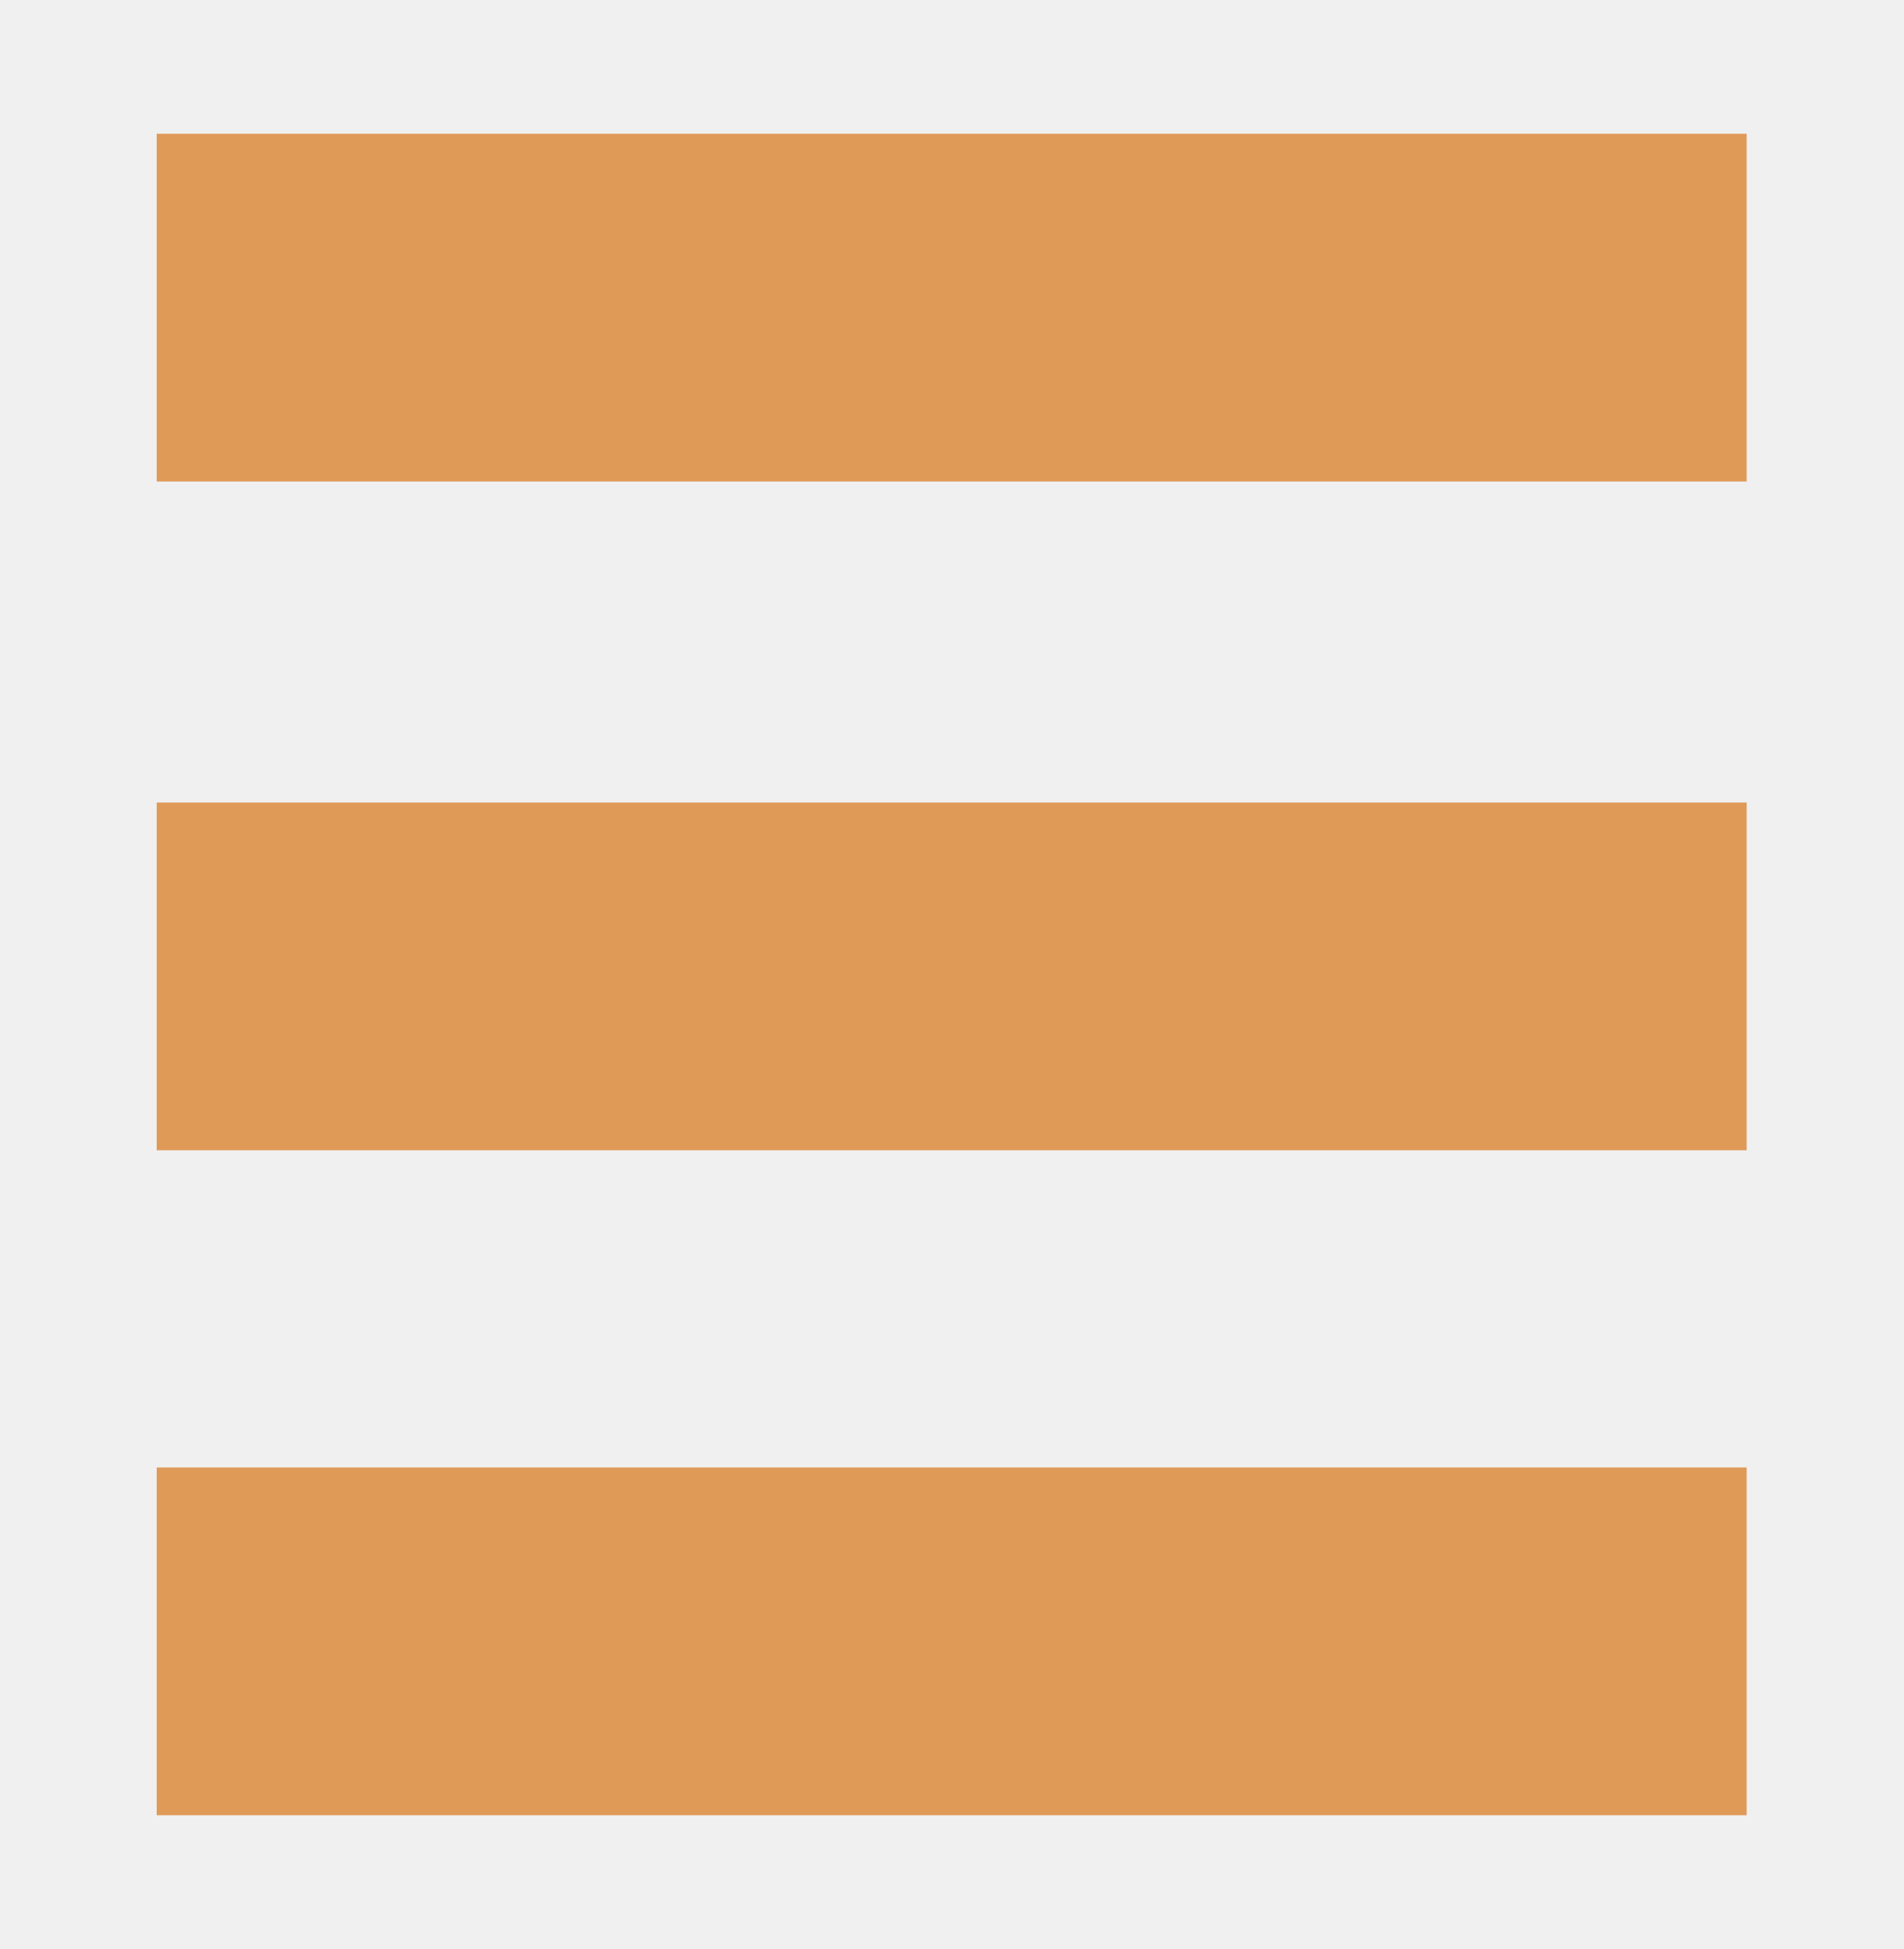
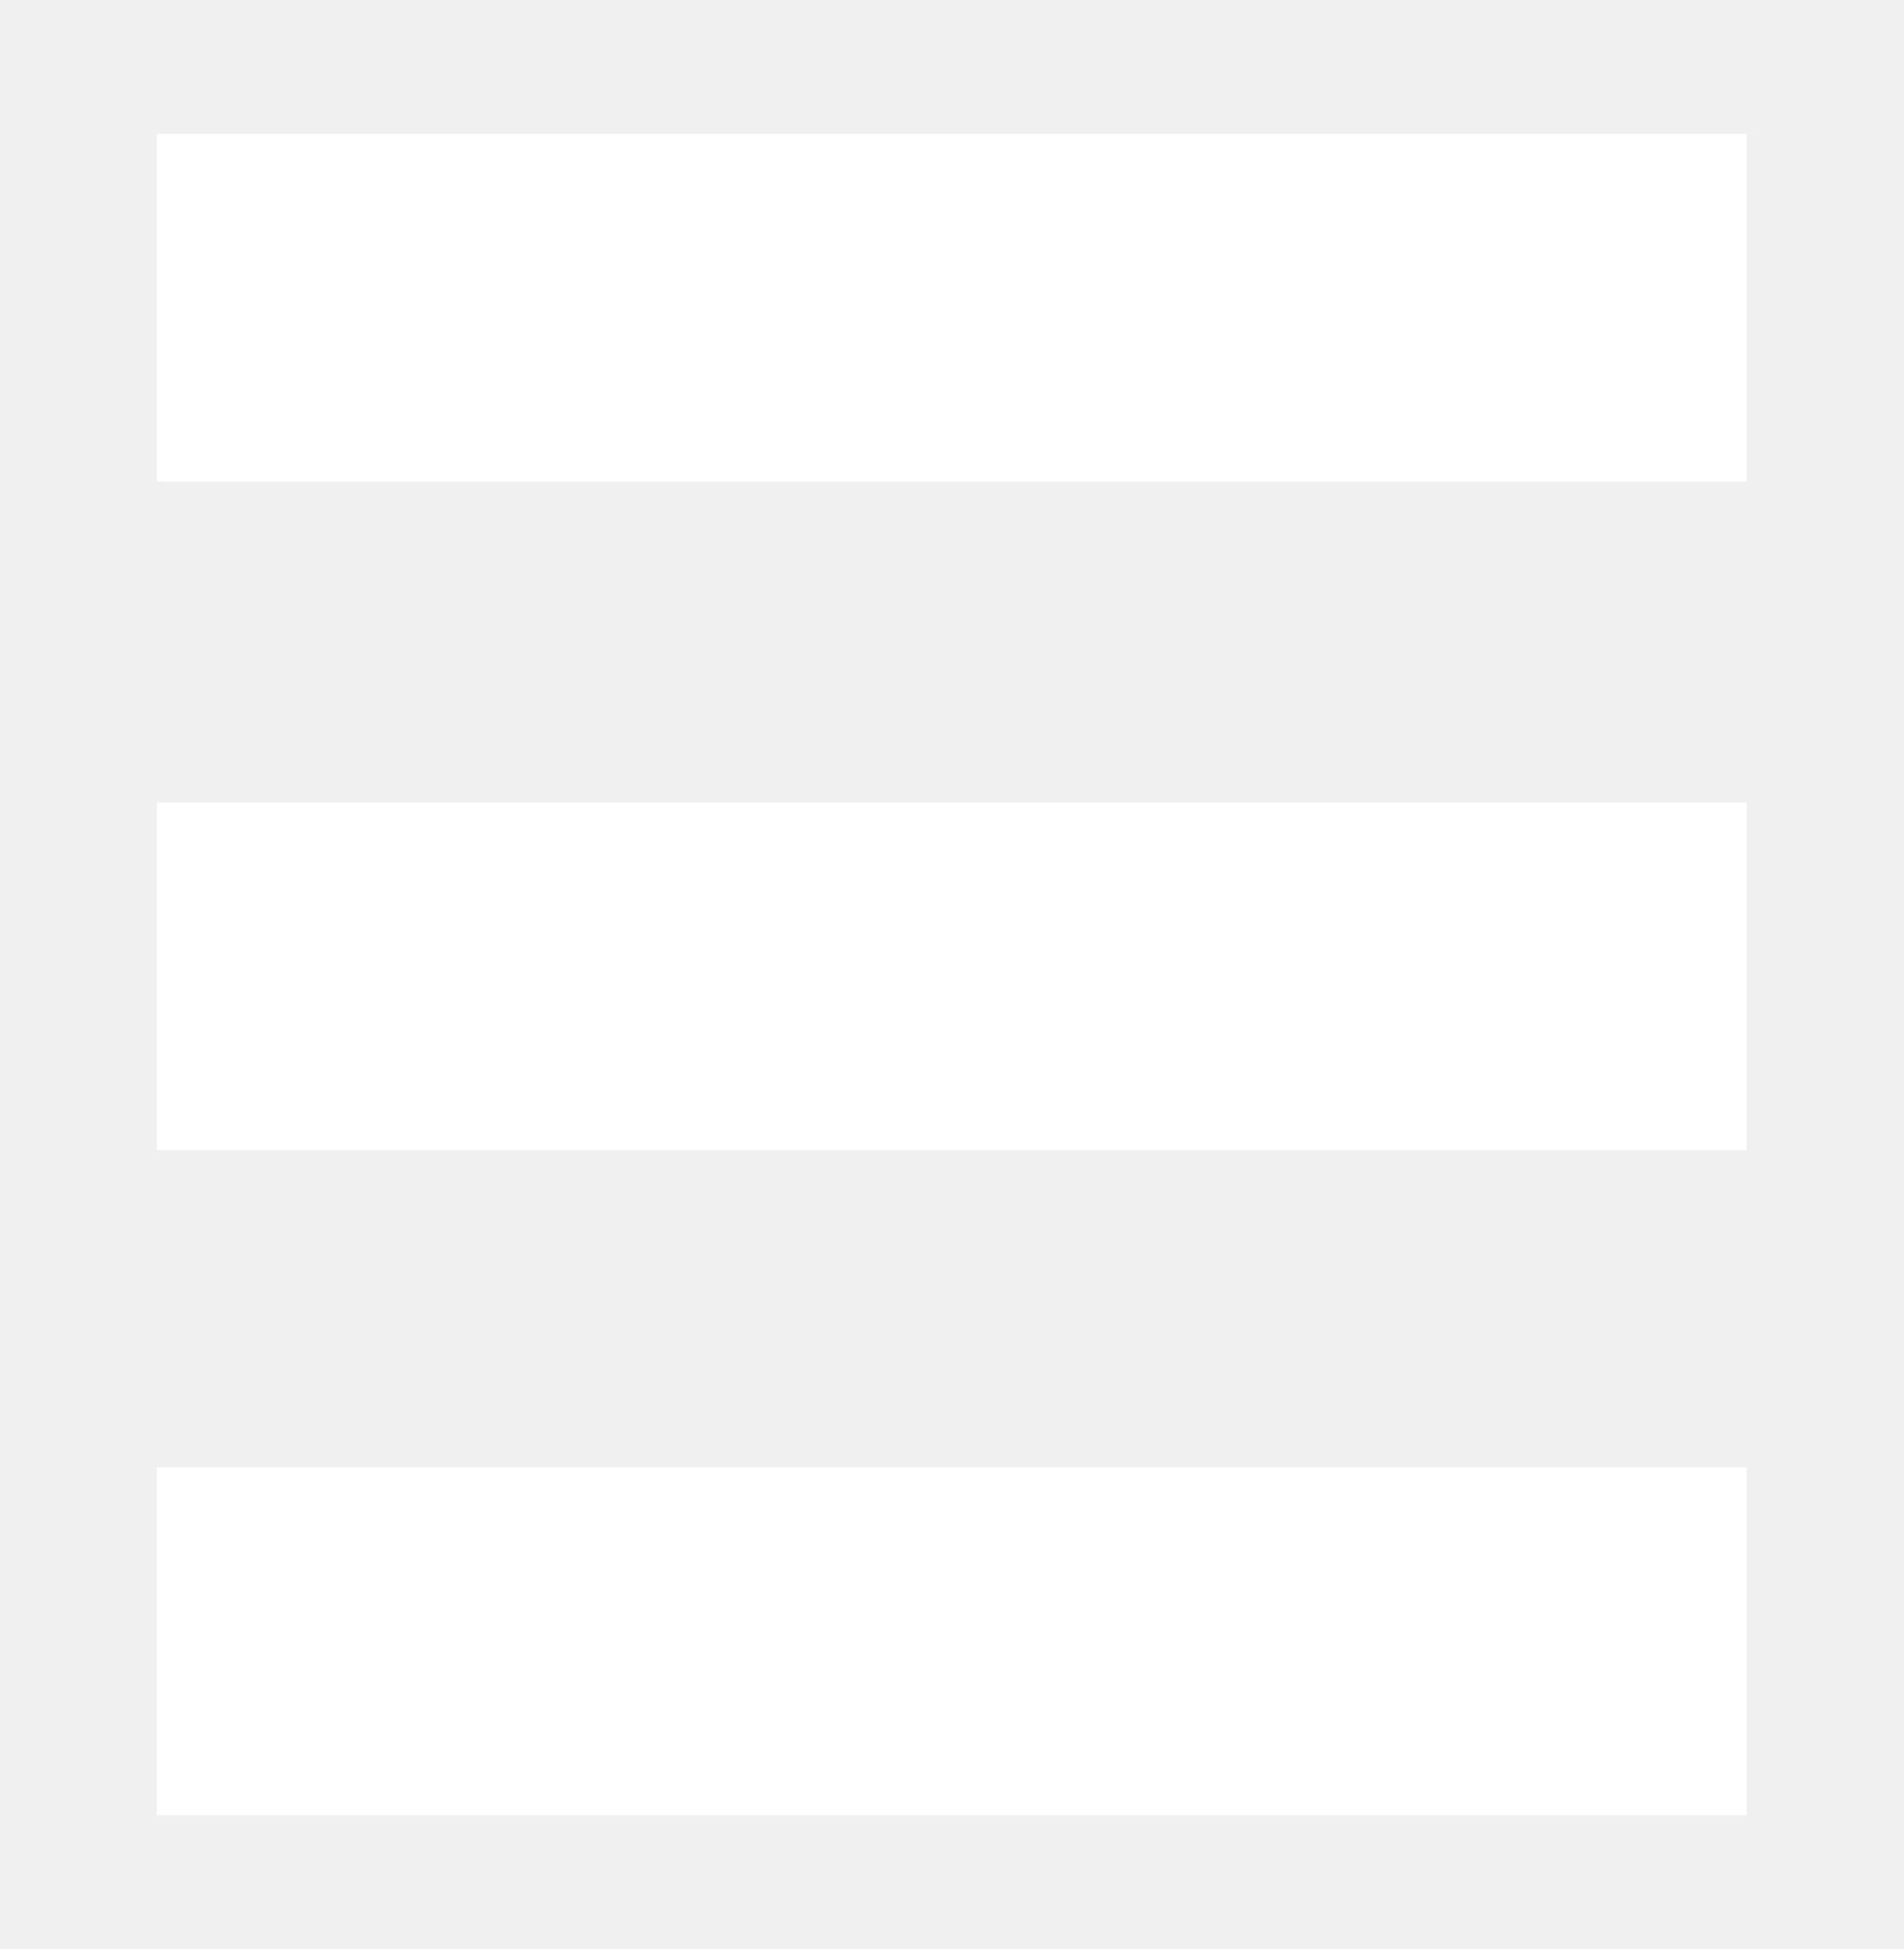
<svg xmlns="http://www.w3.org/2000/svg" version="1.1" id="Layer_1" x="0px" y="0px" viewBox="0 0 49.8 51" style="enable-background:new 0 0 49.8 51;" xml:space="preserve">
  <style type="text/css">
- 	.st0{fill:#E09A58;}
+ 	.st0{fill:#FFFFFF;}
</style>
  <g>
    <rect x="4.1" y="3.5" class="st0" width="41.6" height="9.1" />
    <rect x="4.1" y="21" class="st0" width="41.6" height="9.1" />
    <rect x="4.1" y="38.4" class="st0" width="41.6" height="9.1" />
  </g>
</svg>
